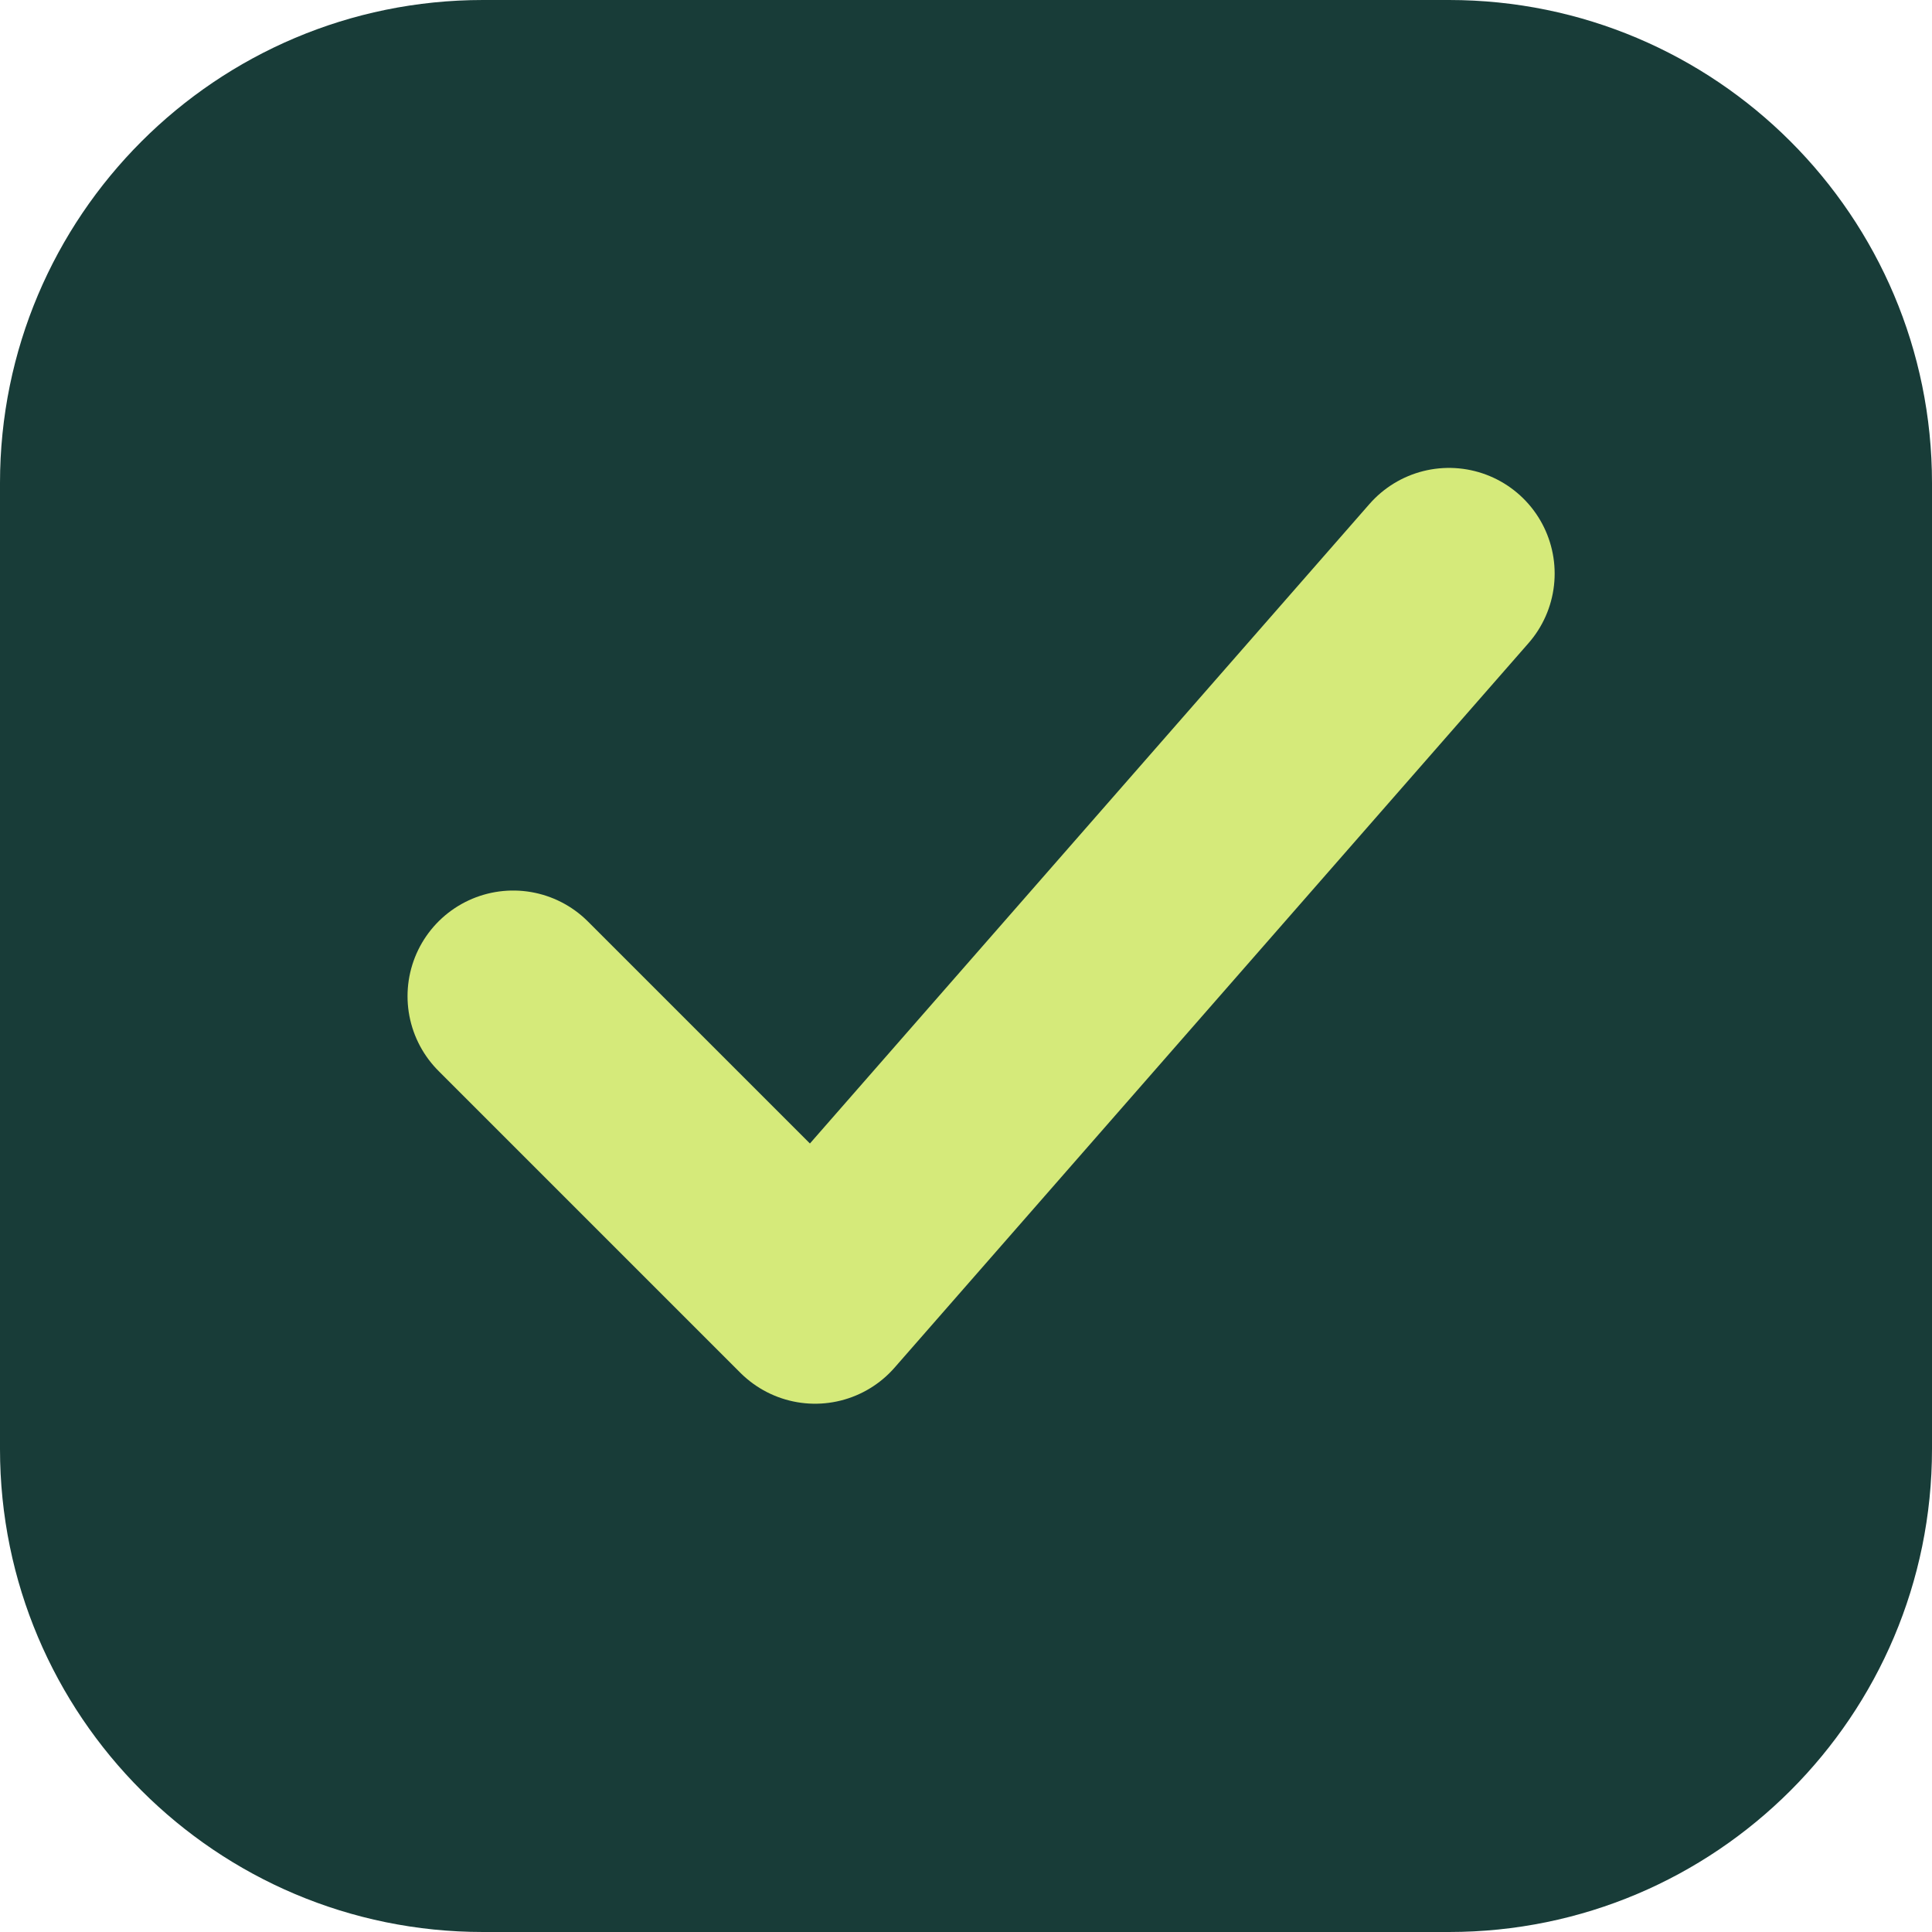
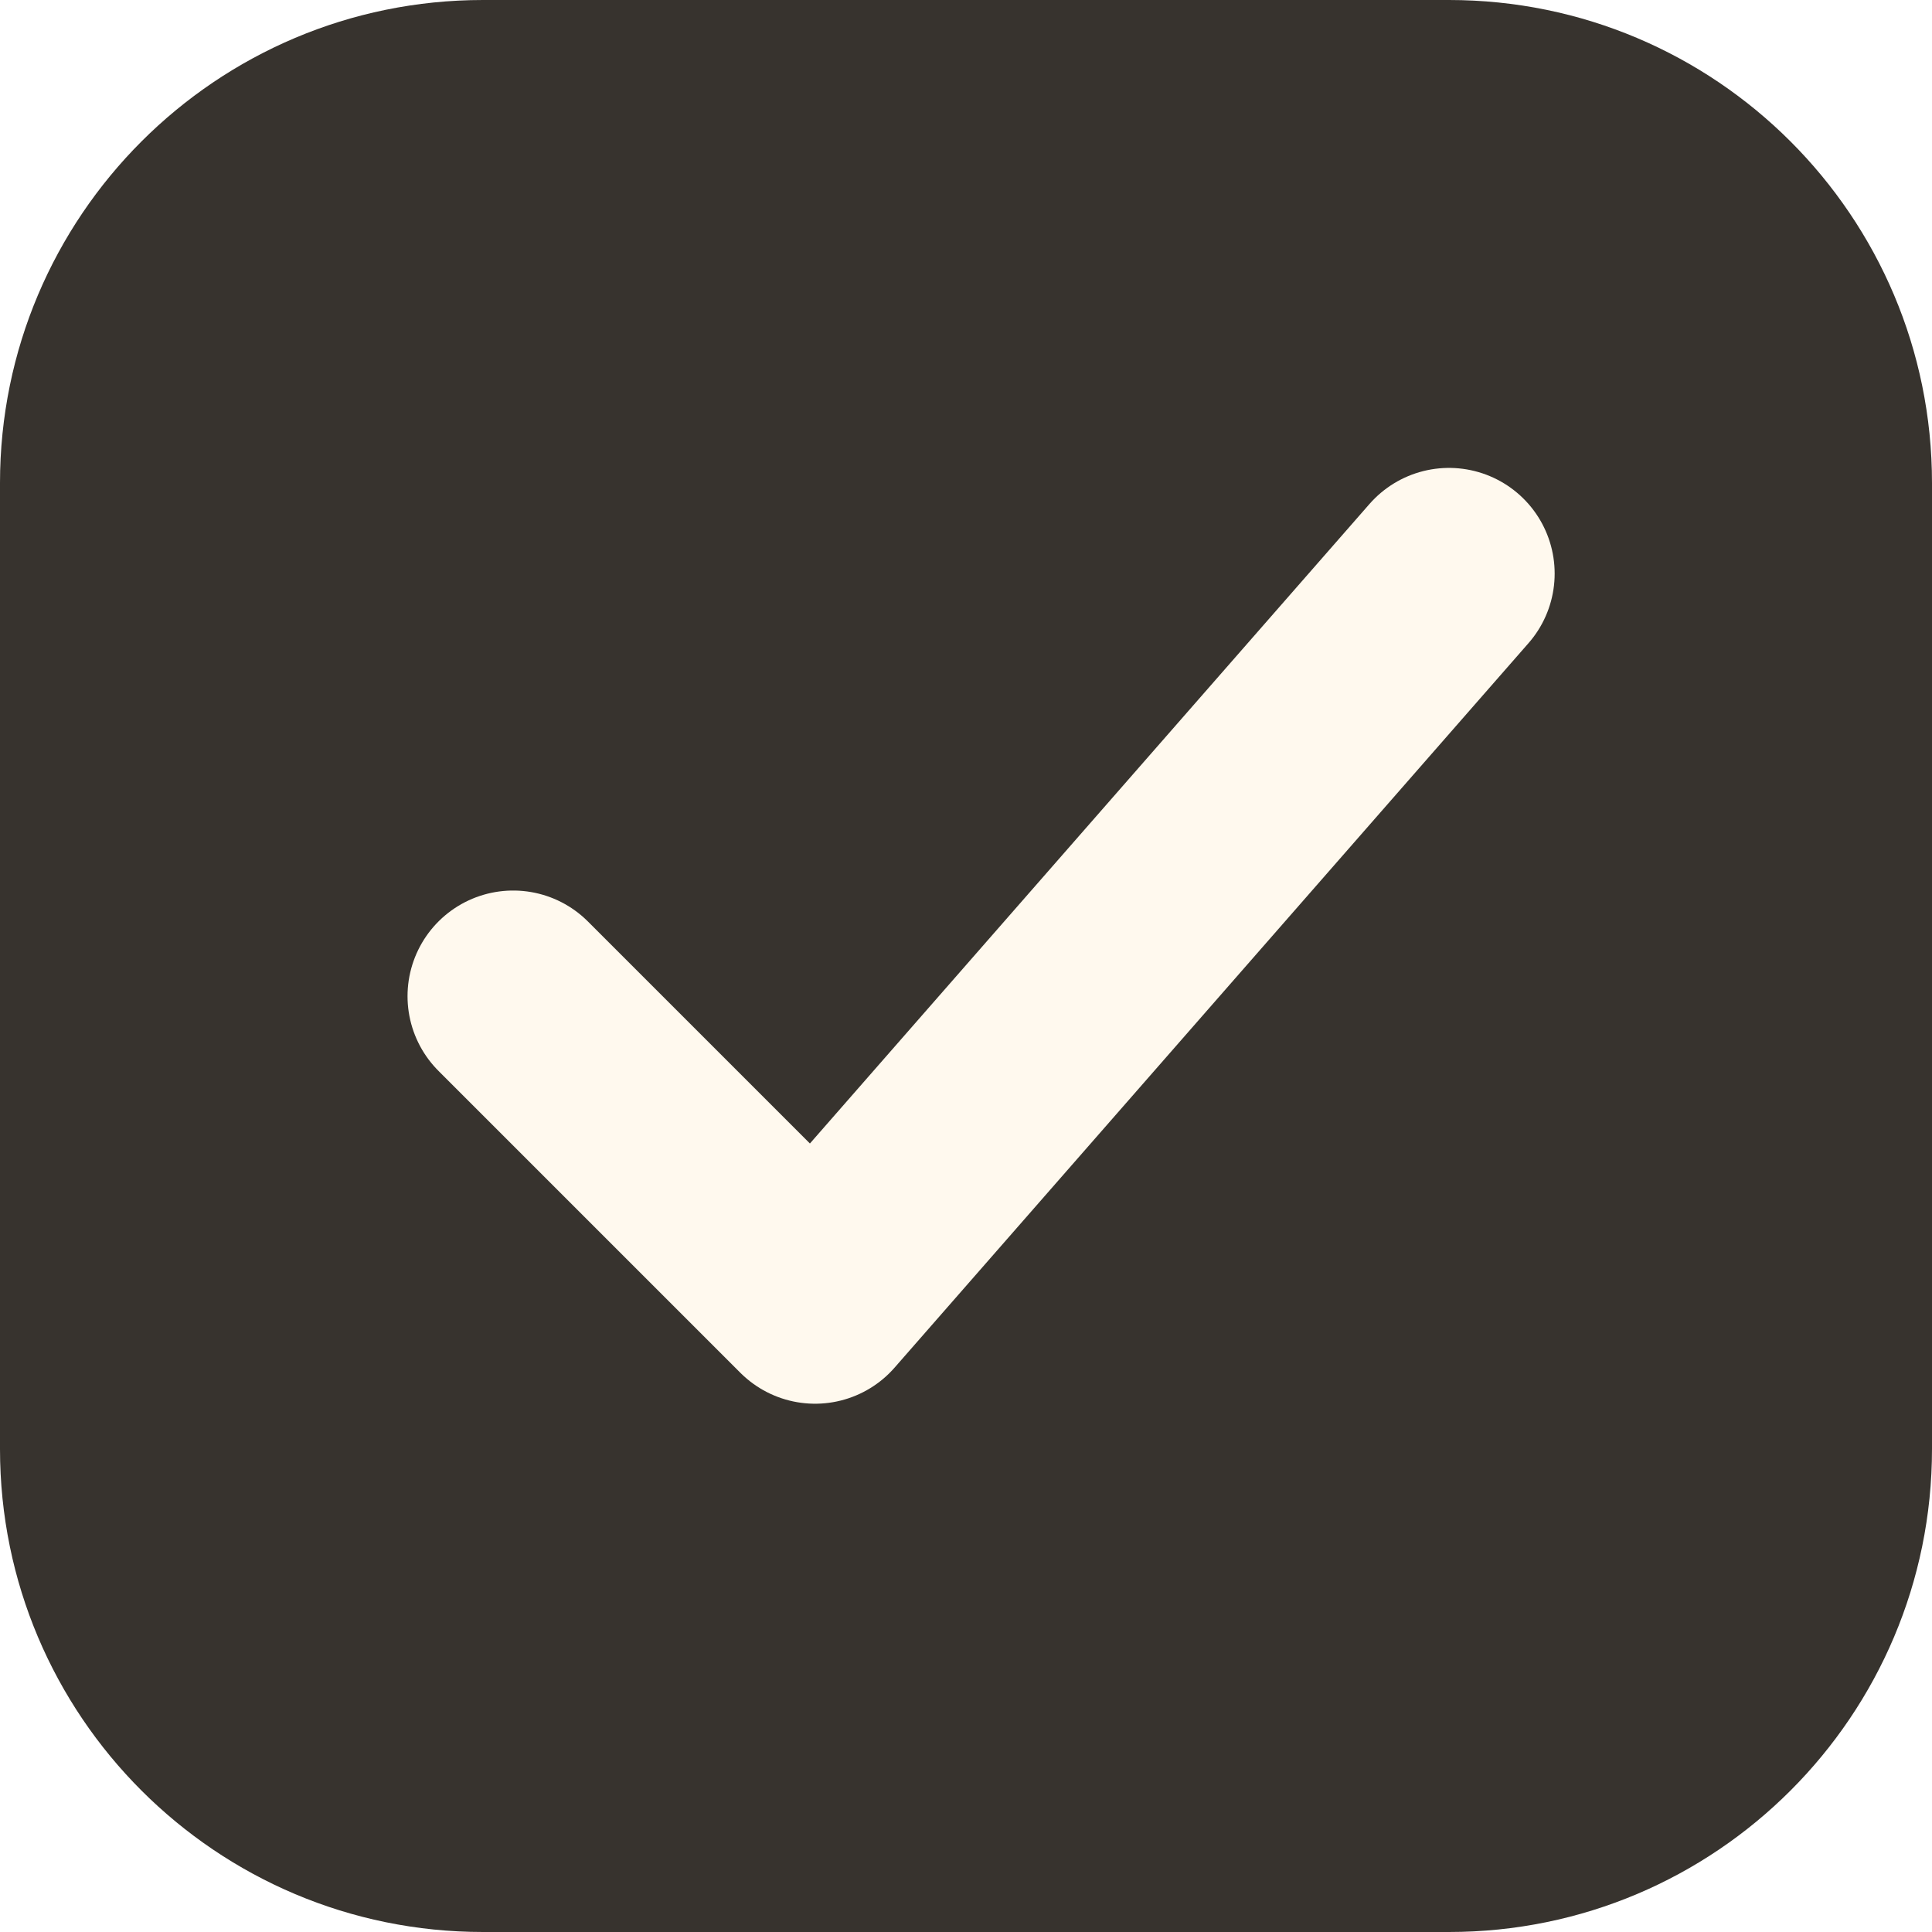
<svg xmlns="http://www.w3.org/2000/svg" viewBox="0 0 64 64">
-   <rect width="64" height="64" rx="16" fill="#183c38" />
-   <path d="m17 33 10 10 21-24" fill="none" stroke="#d5ea7a" stroke-width="7" stroke-linecap="round" stroke-linejoin="round" />
+   <rect width="64" height="64" rx="16" fill="#37332e" />
+   <path d="m17 33 10 10 21-24" fill="none" stroke="#fff9ee" stroke-width="7" stroke-linecap="round" stroke-linejoin="round" />
</svg>
